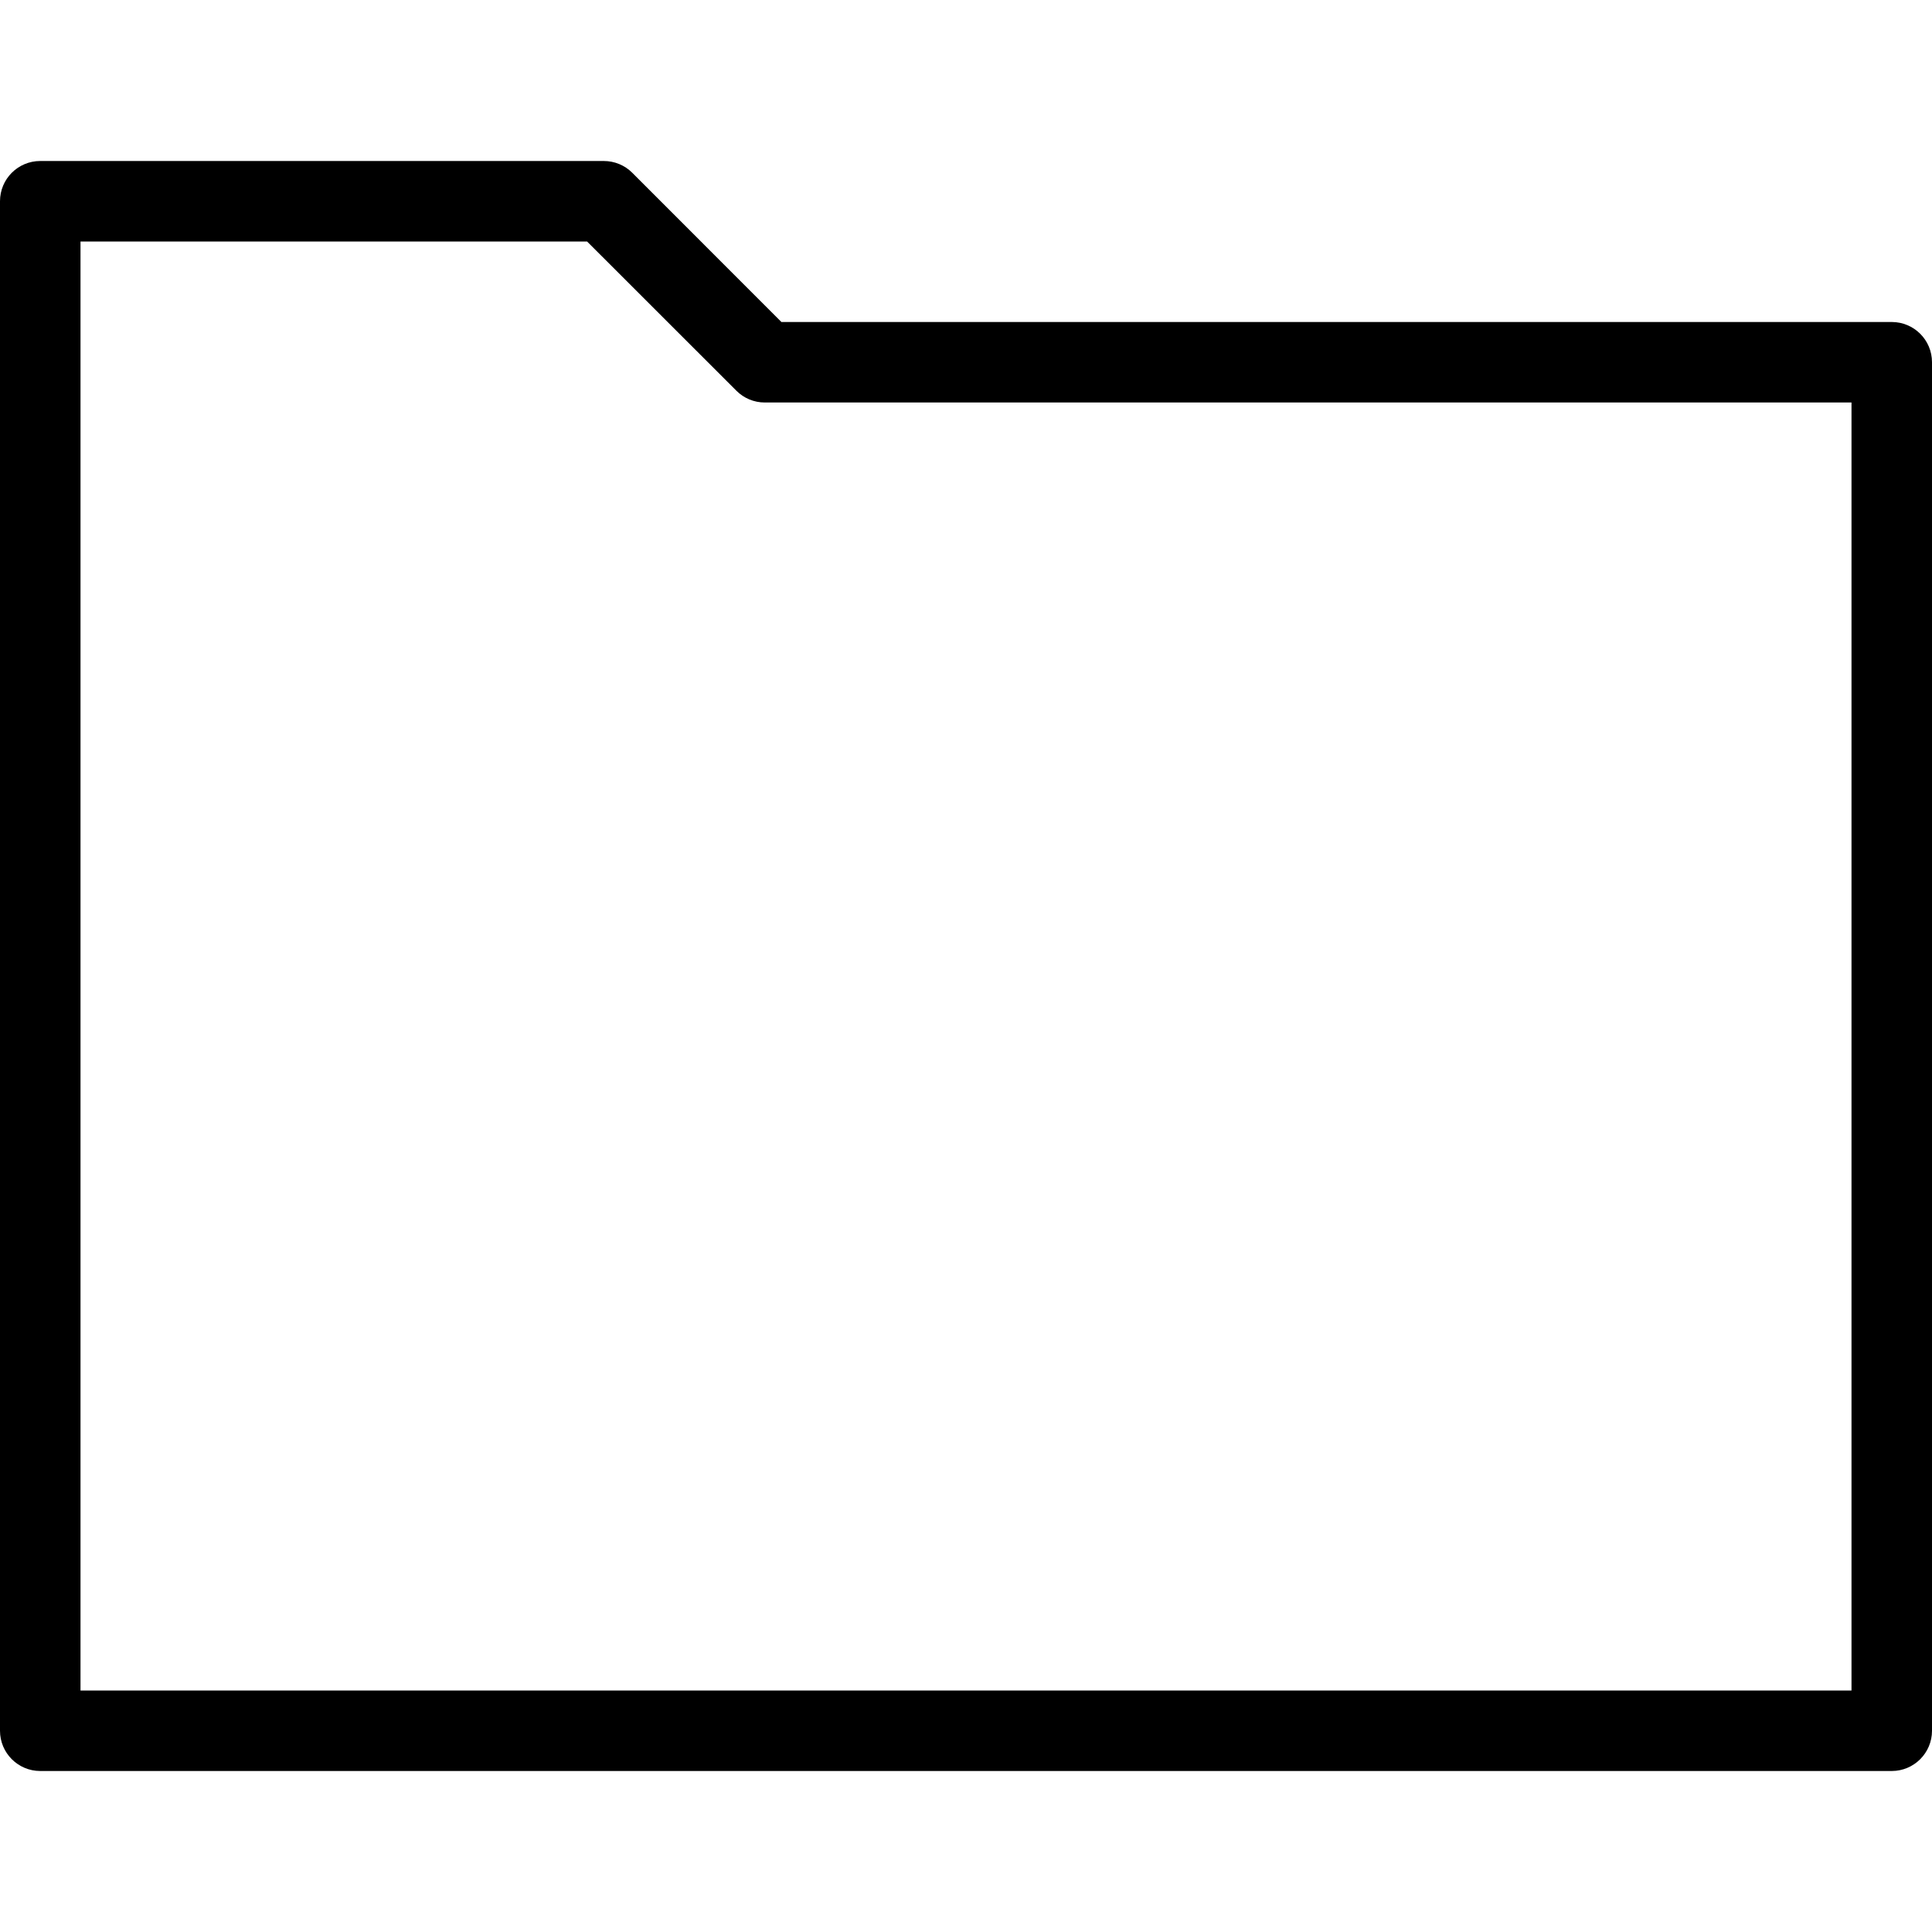
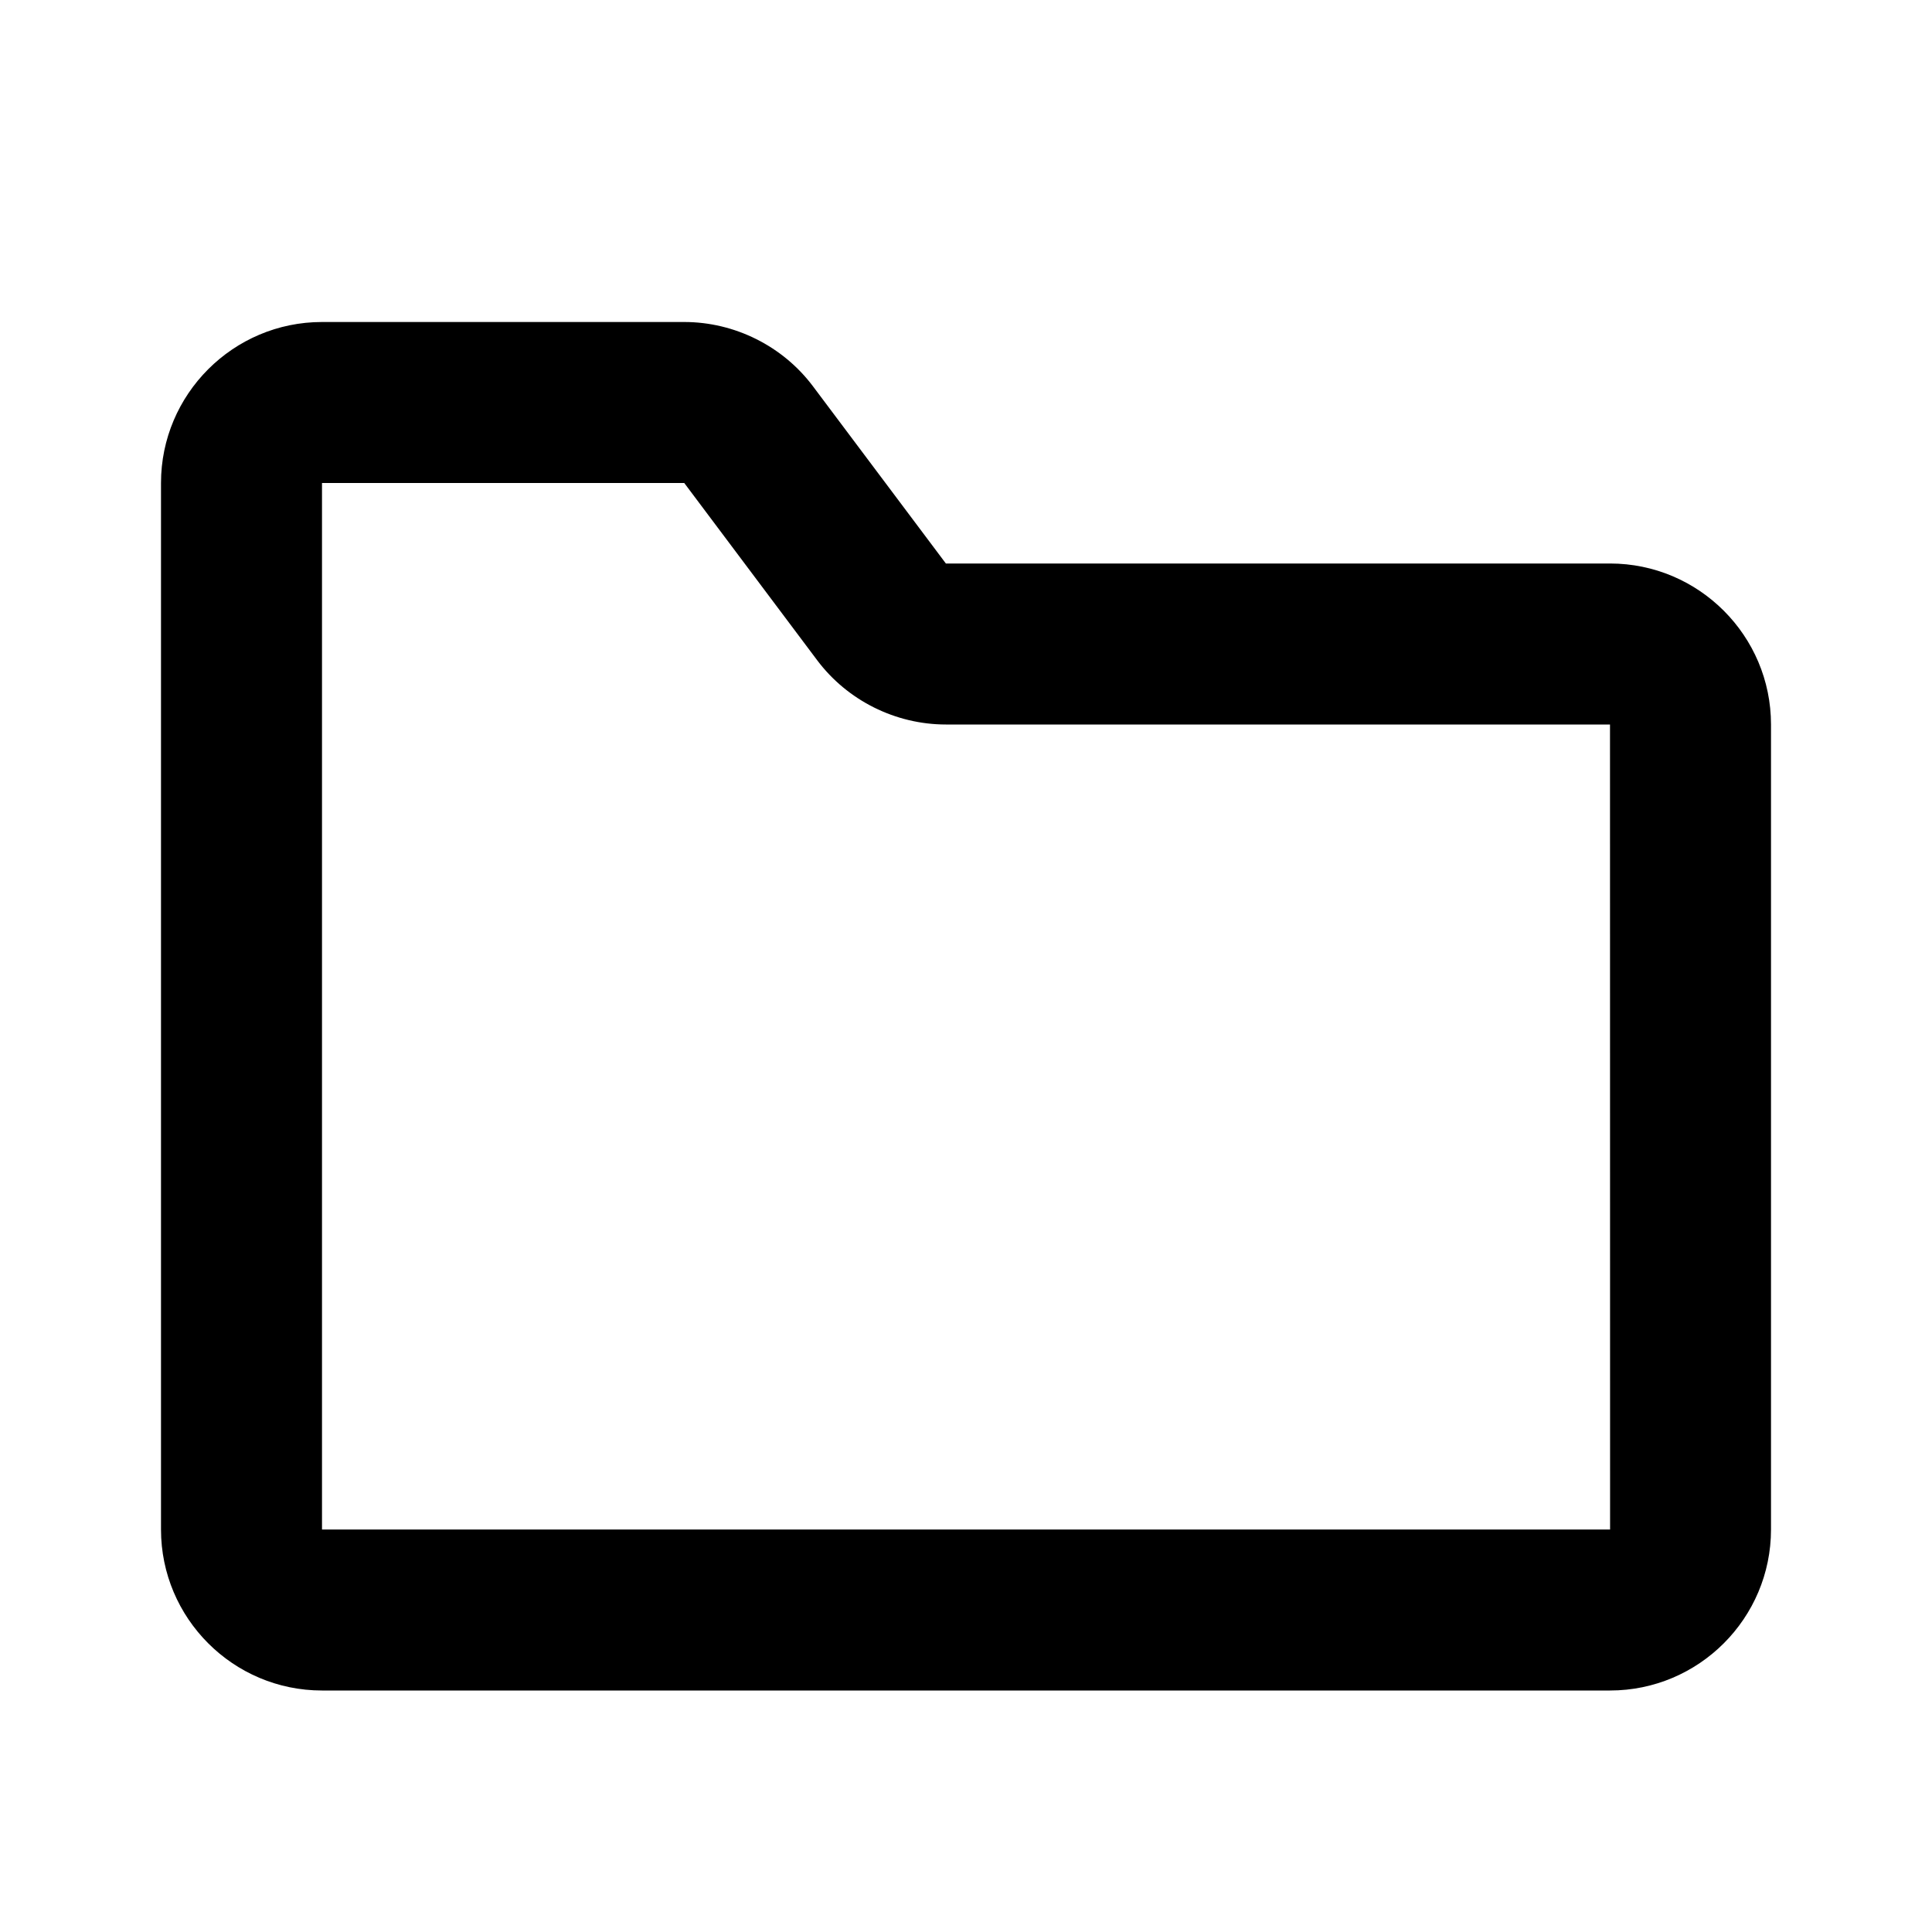
- <svg xmlns="http://www.w3.org/2000/svg" version="1.1" x="0px" y="0px" width="24px" height="24px" viewBox="0 0 24 24" enable-background="new 0 0 24 24" xml:space="preserve">
-   <g id="Outline_Icons">
-     <path d="M23.5,4H9.707L7.854,2.146C7.76,2.052,7.633,2,7.5,2h-7C0.224,2,0,2.223,0,2.5v19C0,21.776,0.224,22,0.5,22h23   c0.276,0,0.5-0.224,0.5-0.5v-17C24,4.223,23.776,4,23.5,4z M23,21H1V3h6.293l1.854,1.853C9.24,4.947,9.367,5,9.5,5H23V21z" />
+ <svg xmlns="http://www.w3.org/2000/svg" width="24px" height="24px" viewBox="0 0 24 24" version="1.1">
+   <defs />
+   <g id="Symbols" stroke="none" stroke-width="1">
+     <g id="icon/dark/folder">
+       <path d="M20,7 L11.75,7 L10.1,4.8 C9.725,4.299 9.126,4 8.5,4 L4,4 C2.897,4 2,4.898 2,6 L2,19 C2,20.103 2.897,21 4,21 L20,21 C21.103,21 22,20.103 22,19 L22,9 C22,7.898 21.103,7 20,7 Z M4,19 L4,6 L8.5,6 L10.15,8.2 C10.525,8.701 11.124,9 11.75,9 L20,9 L20.001,19 L4,19 Z" id="Shape" fill-rule="evenodd" />
+     </g>
  </g>
</svg>
